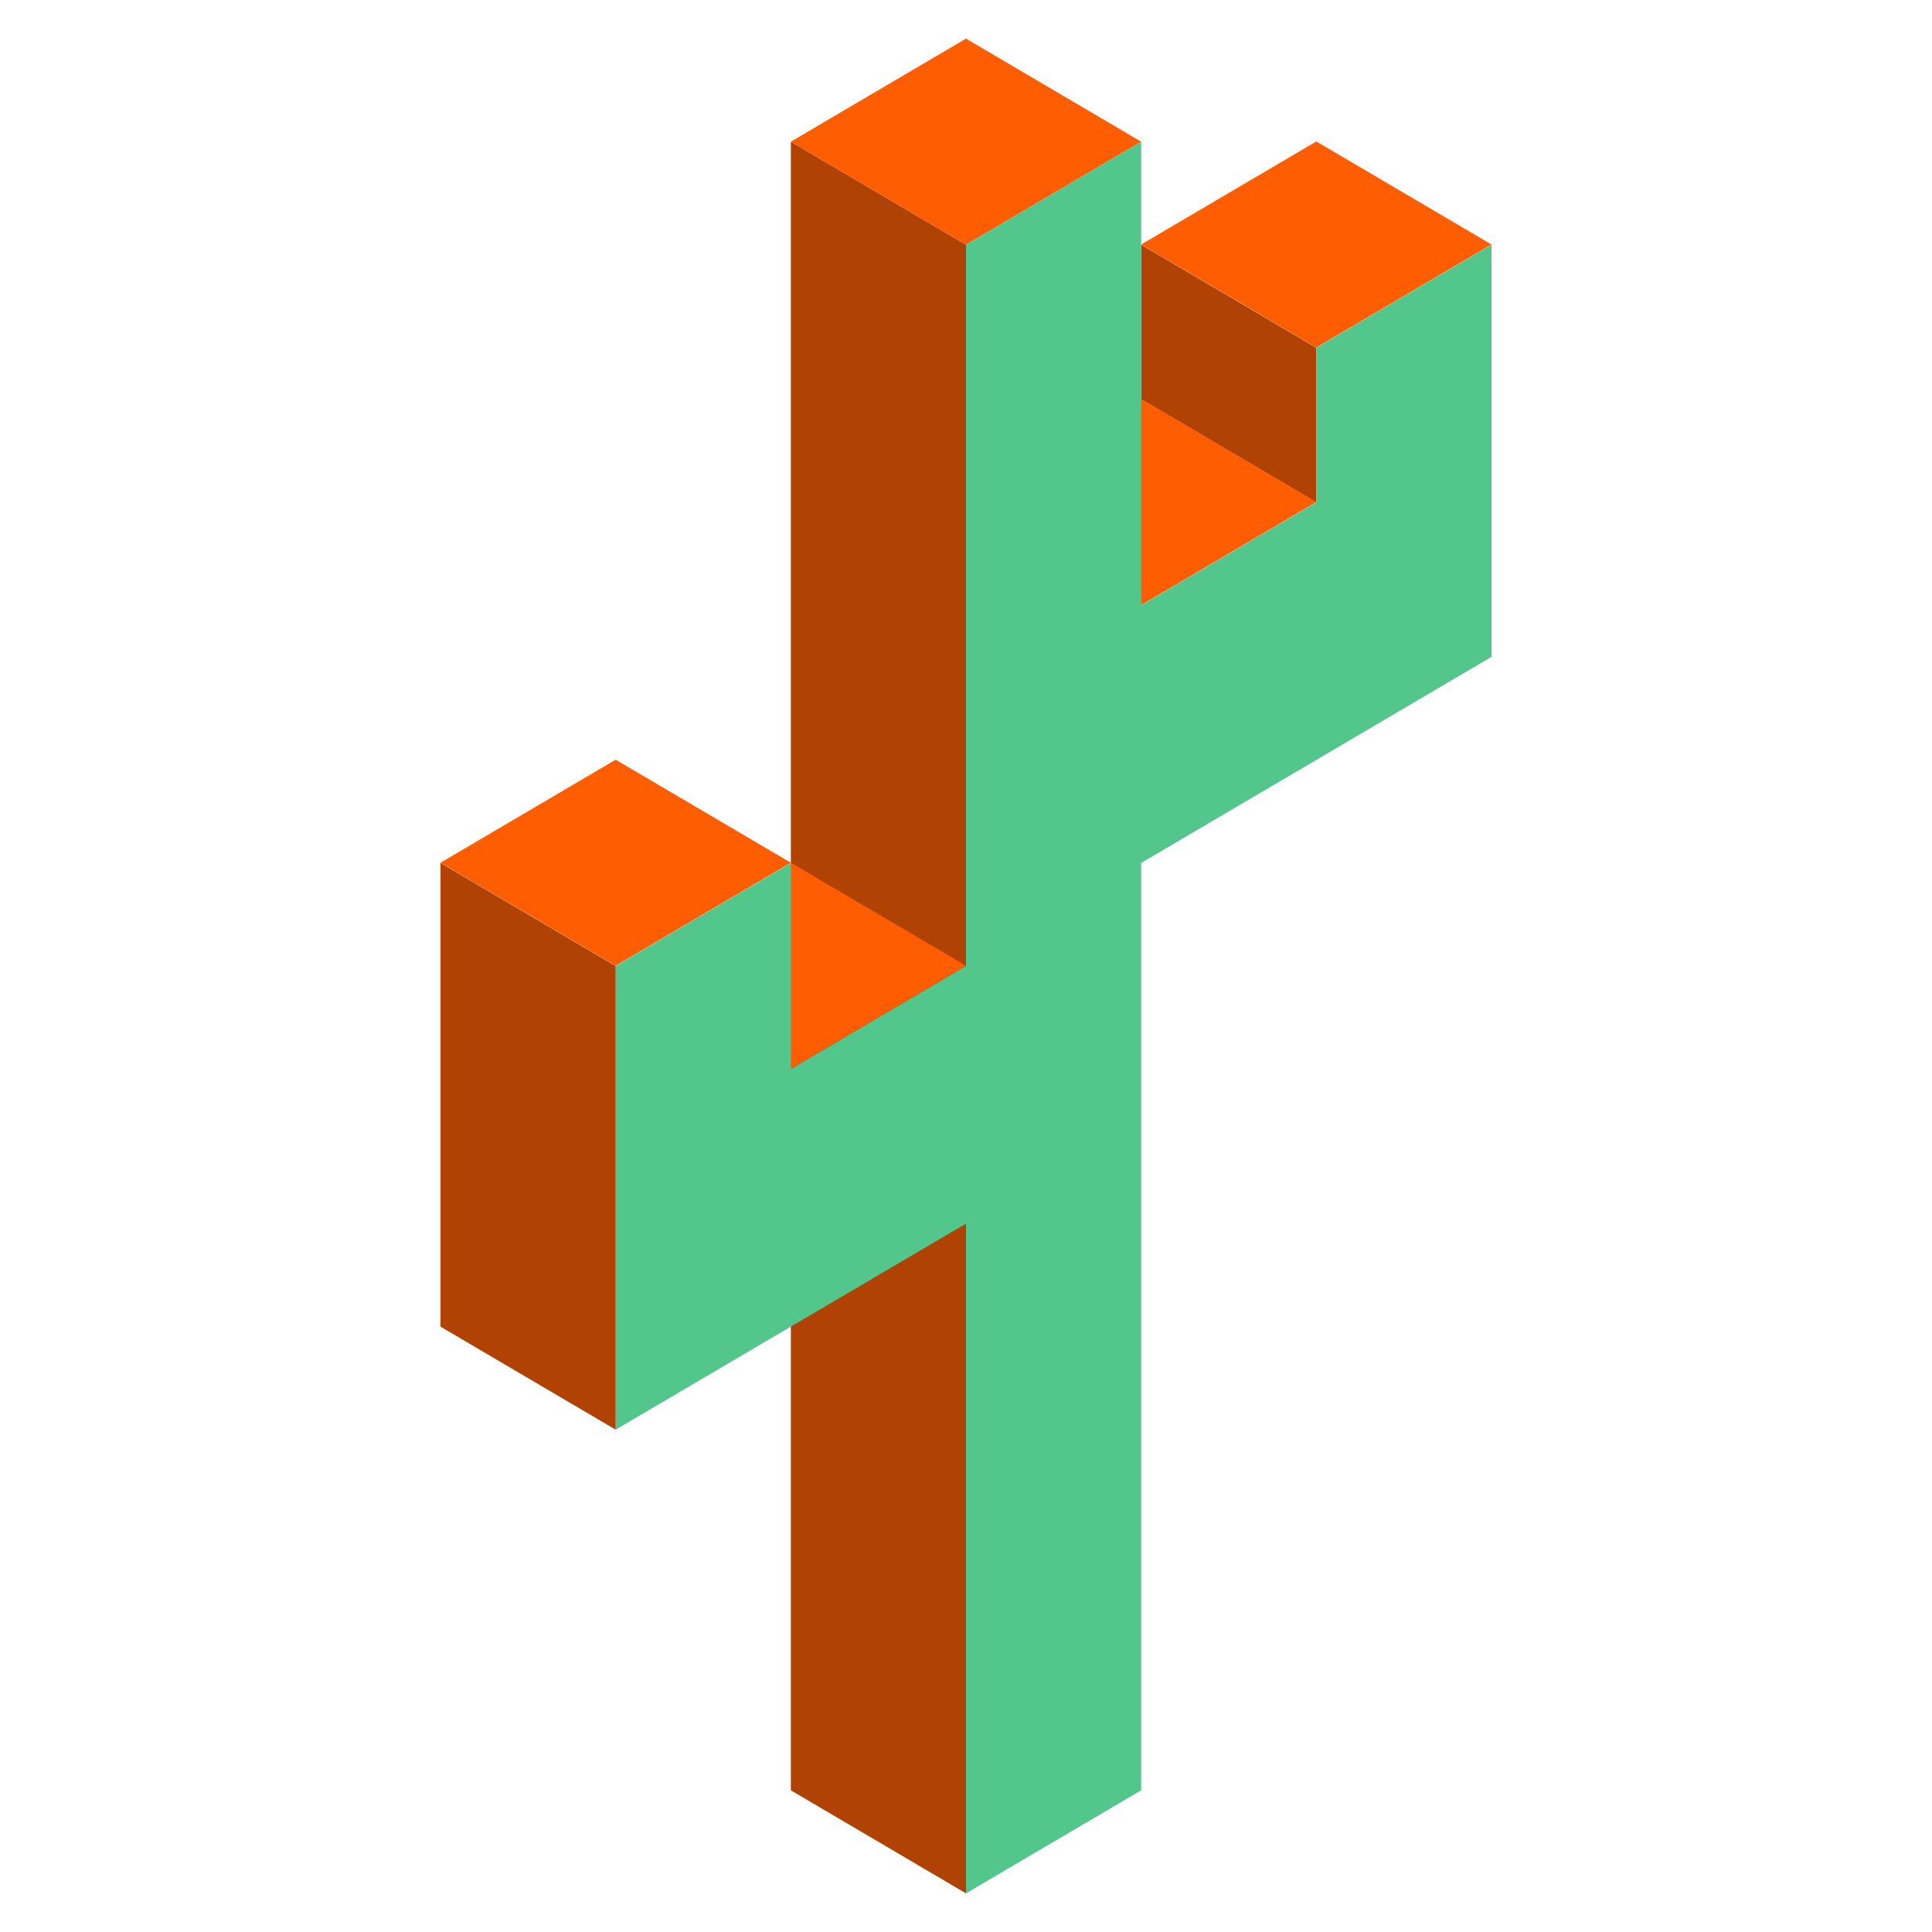
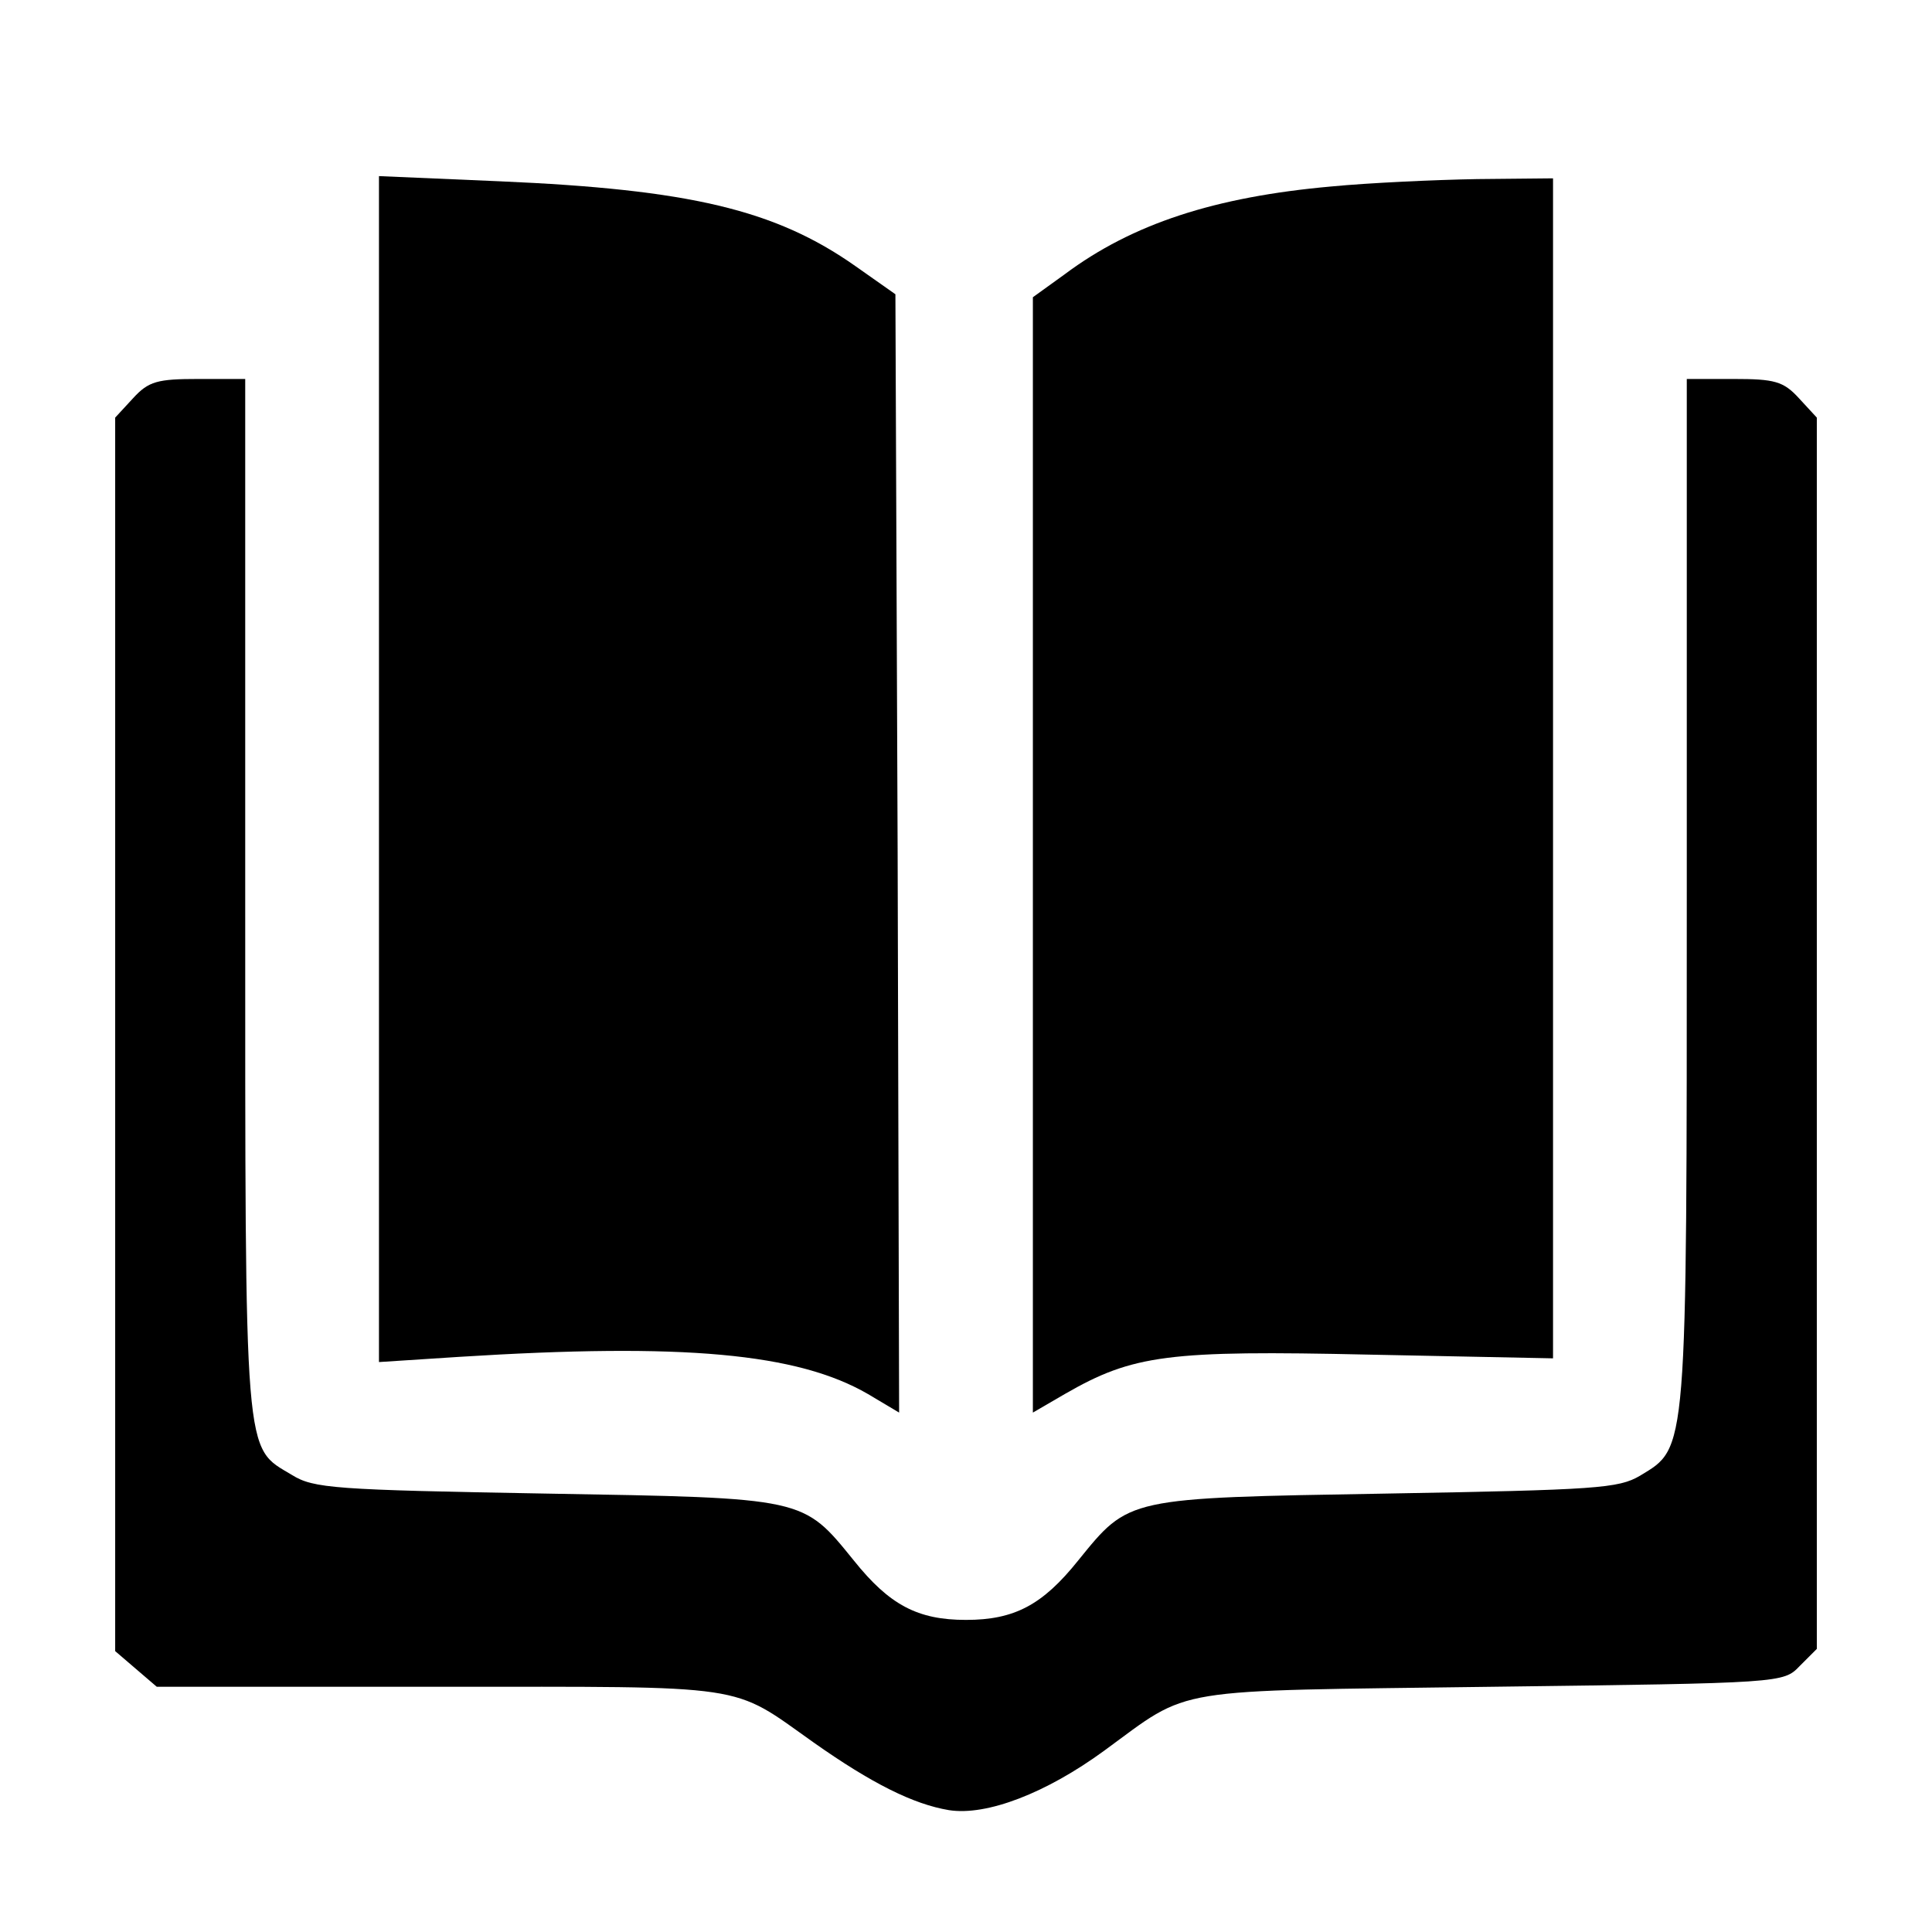
- <svg xmlns="http://www.w3.org/2000/svg" fill="none" viewBox="0 0 500 500">
-   <path fill="#B04304" d="M295.334 103.333v-40L340.667 90v40l-45.333-26.667ZM250.001 63.333l-45.334-26.666v426.666L250.001 490V63.333Z" />
-   <path fill="#FF5D01" d="m250.001 129.944 45.333-26.667 45.333 26.667-45.333 26.667-45.333-26.667ZM204.667 36.667 250.001 10l45.333 26.667-45.333 26.666-45.334-26.666ZM295.334 63.277l45.333-26.666L386 63.277l-45.333 26.667-45.333-26.667ZM114 223.277l45.333-26.667 45.334 26.667-45.334 26.667L114 223.277ZM250 249.944l-45.333-26.667v53.333L250 249.944Z" />
-   <path fill="#53C68C" d="m250 63.333 45.333-26.666v120L340.667 130V90L386 63.333V170l-90.667 53.333v240L250 490V316.667L159.333 370V250l45.334-26.667v53.334L250 250V63.333Z" />
-   <path fill="#B04304" d="M159.333 250 114 223.334v120L159.333 370V250Z" />
+ <svg xmlns="http://www.w3.org/2000/svg" version="1.0" width="260pt" height="260pt" viewBox="0 0 260 260" preserveAspectRatio="xMidYMid meet">
+   <g transform="translate(0,260) scale(0.1,-0.1)" fill="#000000" stroke="none">
+     <path d="M510 1565 l0 -798 108 7 c302 19 455 5 550 -50 l42 -25 -2 753 -3 752 -54 38 c-108 76 -224 103 -478 114 l-163 7 0 -798z" />
+     <path d="M1791 2349 c-156 -14 -267 -50 -358 -118 l-43 -31 0 -750 0 -751 43 25 c92 53 139 59 410 53 l247 -5 0 794 0 794 -102 -1 c-57 -1 -145 -5 -197 -10z" />
+     <path d="M179 2064 l-24 -26 0 -830 0 -830 28 -24 28 -24 380 0 c423 0 391 5 504 -75 78 -55 134 -83 182 -91 51 -8 131 23 209 80 119 87 82 80 521 86 392 5 393 5 415 28 l23 23 0 828 0 829 -24 26 c-21 23 -33 26 -88 26 l-63 0 0 -690 c0 -763 1 -747 -63 -786 -29 -17 -58 -19 -342 -24 -350 -6 -345 -5 -414 -90 -48 -60 -86 -80 -151 -80 -65 0 -103 20 -151 80 -69 85 -64 84 -414 90 -285 5 -313 7 -342 25 -65 39 -63 11 -63 779 l0 696 -63 0 c-55 0 -67 -3 -88 -26z" />
+   </g>
</svg>
